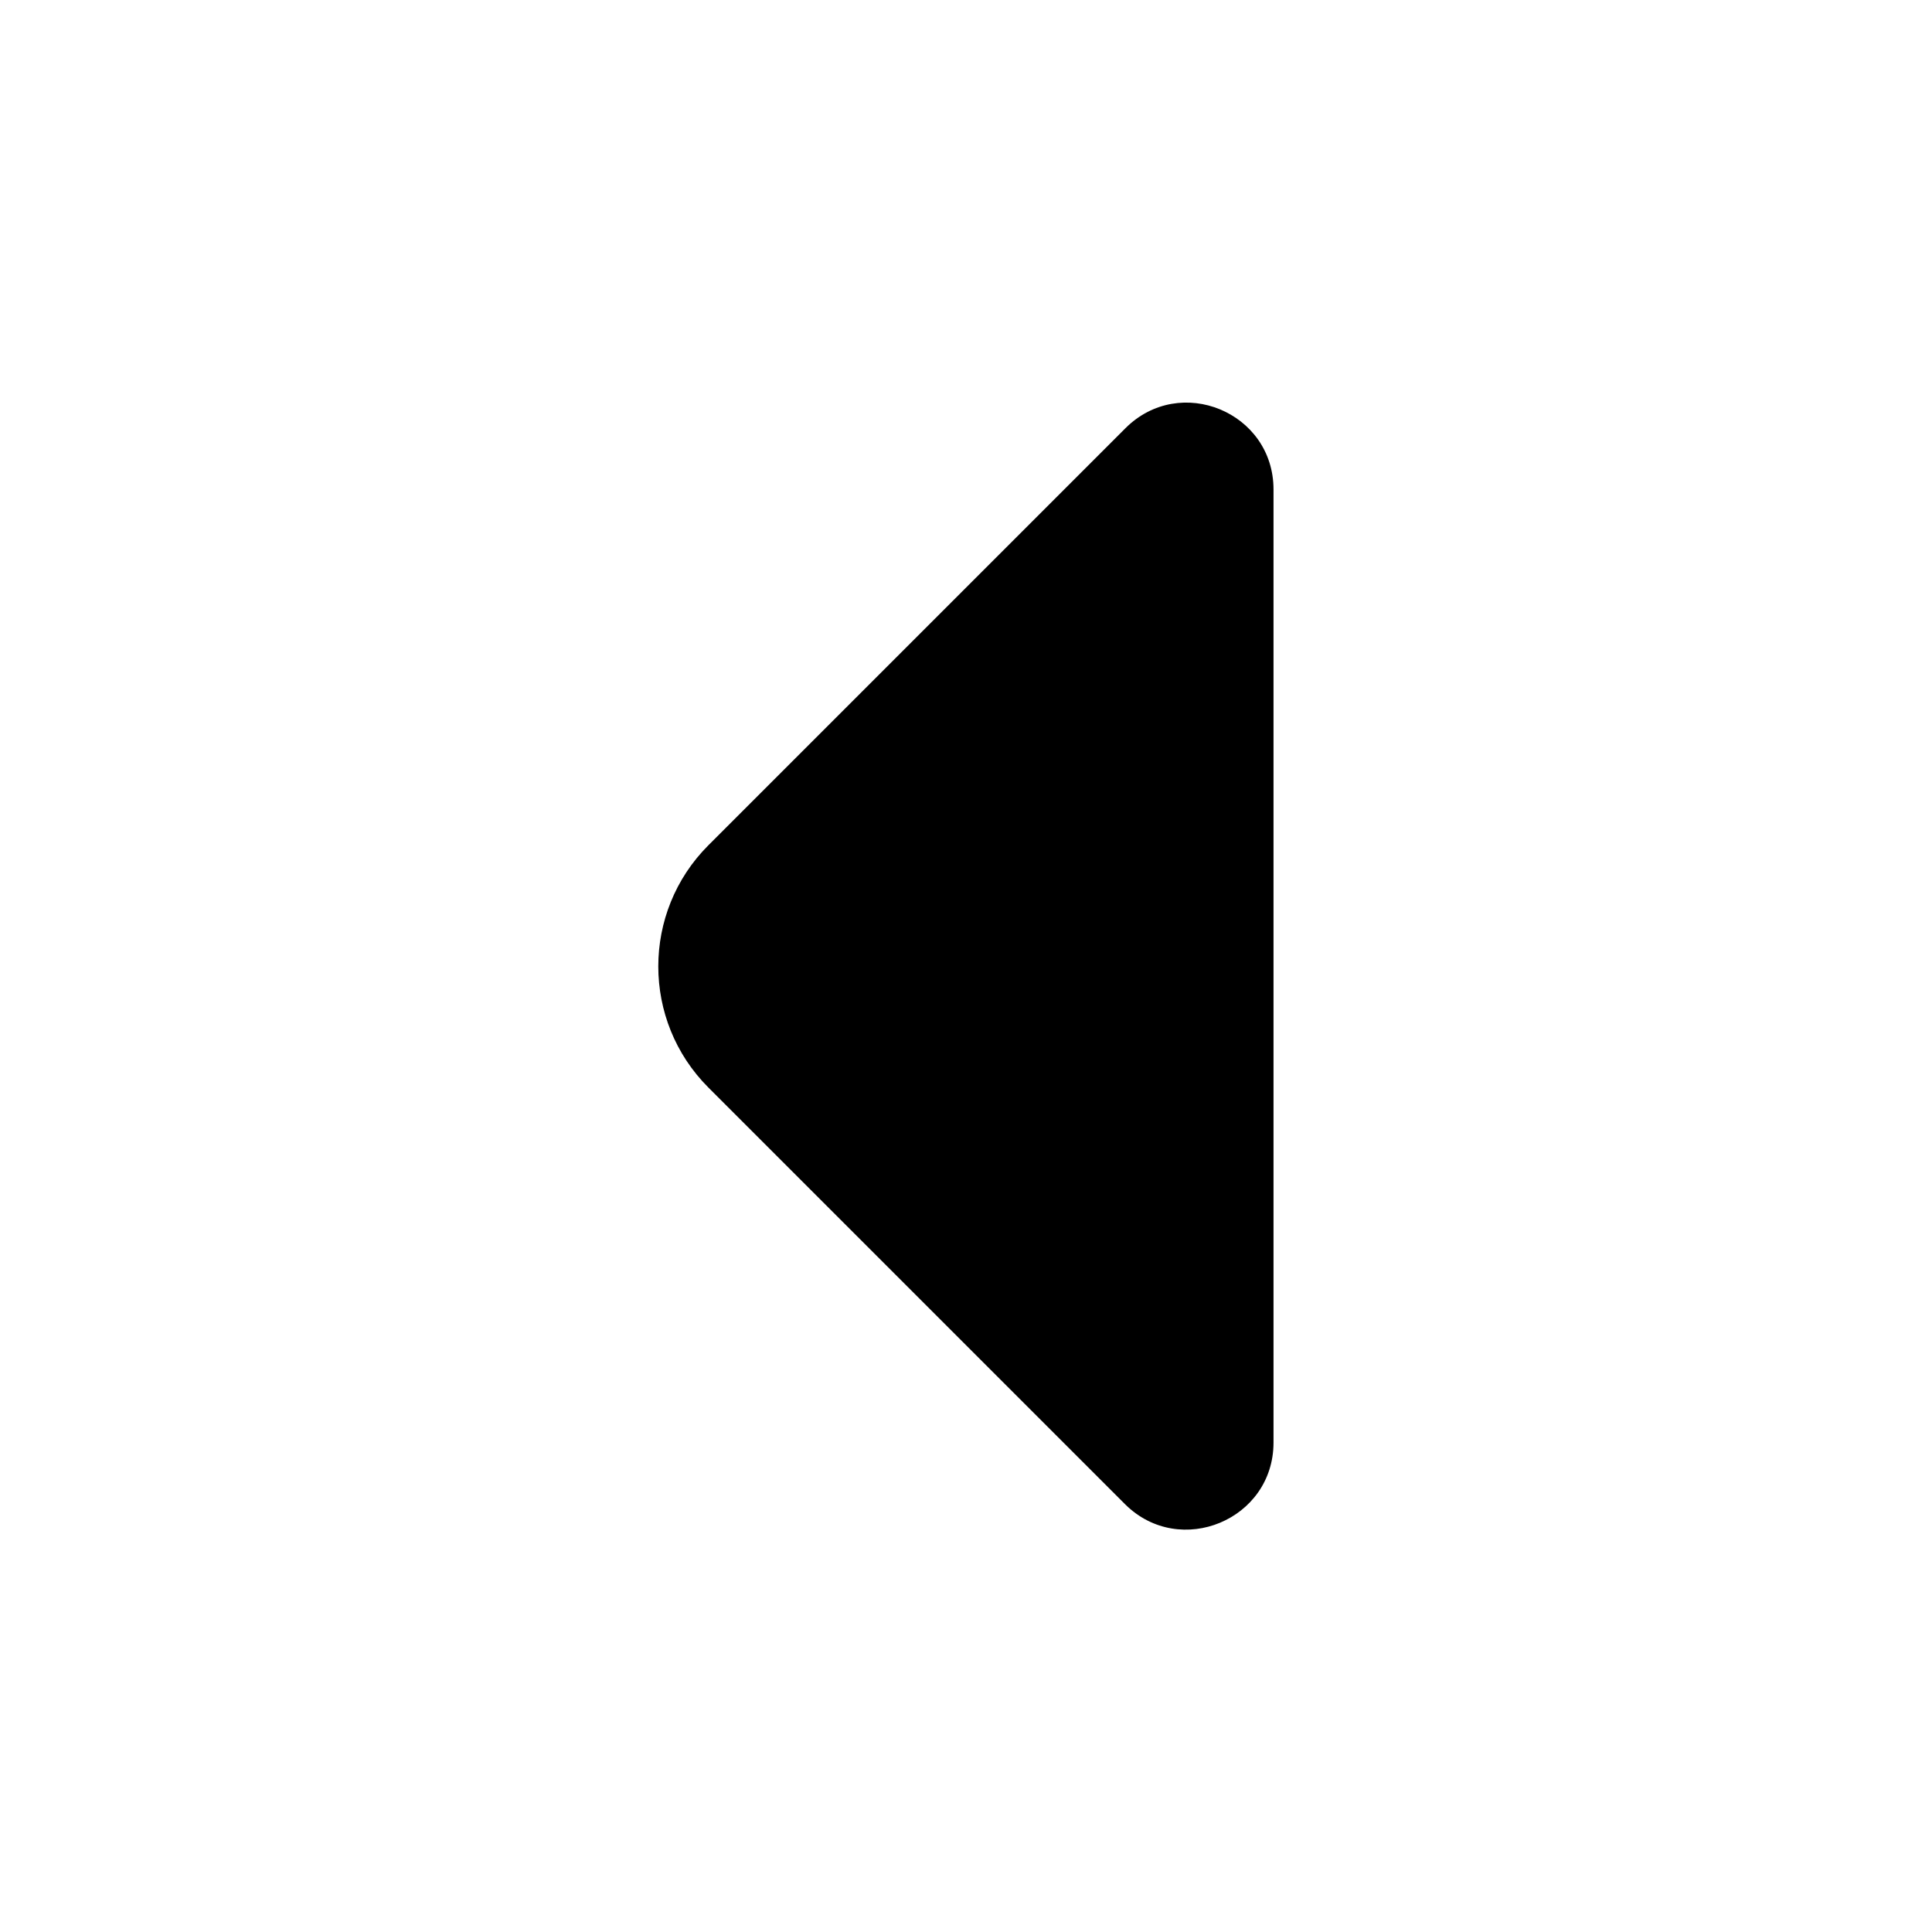
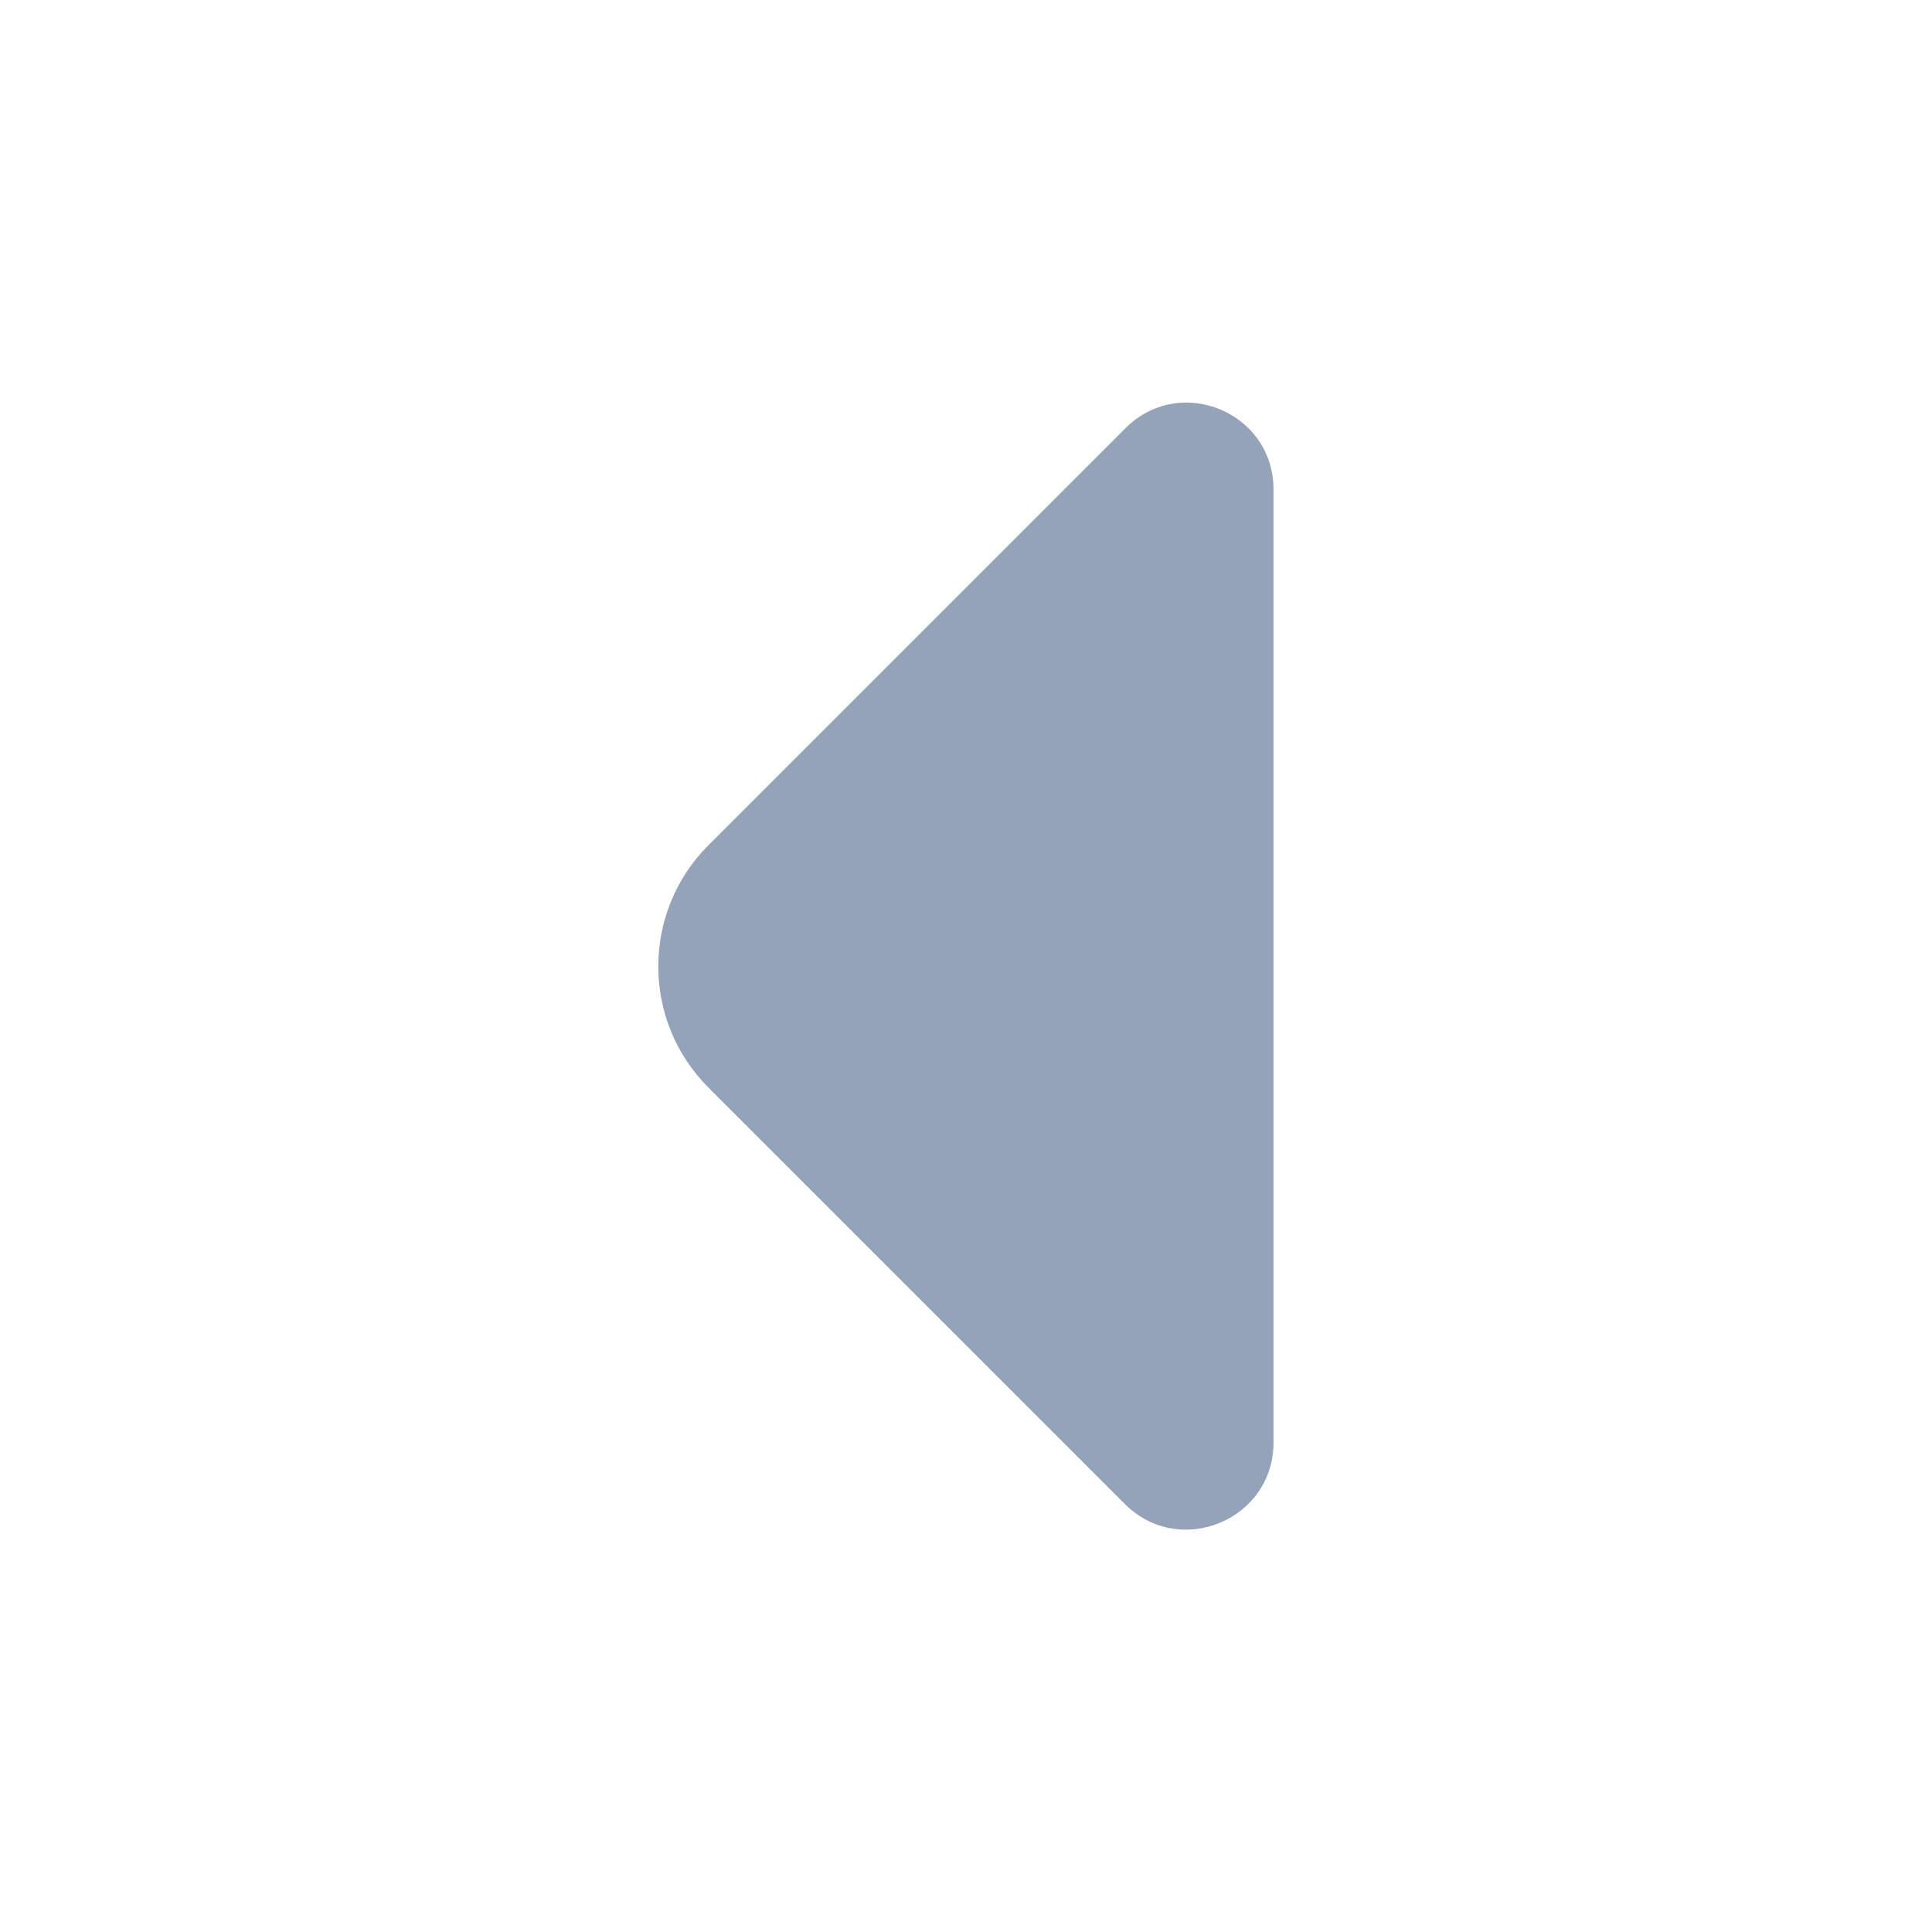
<svg xmlns="http://www.w3.org/2000/svg" width="24" height="24" viewBox="0 0 24 24" fill="none">
-   <path d="M15.82 17.92V11.69L15.82 6.08C15.82 5.12 14.66 4.64 13.98 5.32L8.8 10.5C7.97 11.33 7.97 12.68 8.8 13.51L10.77 15.48L13.98 18.69C14.66 19.36 15.82 18.88 15.82 17.92Z" fill="black" />
+   <path d="M15.82 17.92V11.69V6.08C15.82 5.12 14.66 4.64 13.98 5.32L8.8 10.5C7.97 11.33 7.97 12.68 8.8 13.51L10.77 15.48L13.98 18.69C14.66 19.36 15.82 18.88 15.82 17.92Z" fill="#94A3B8" />
</svg>
